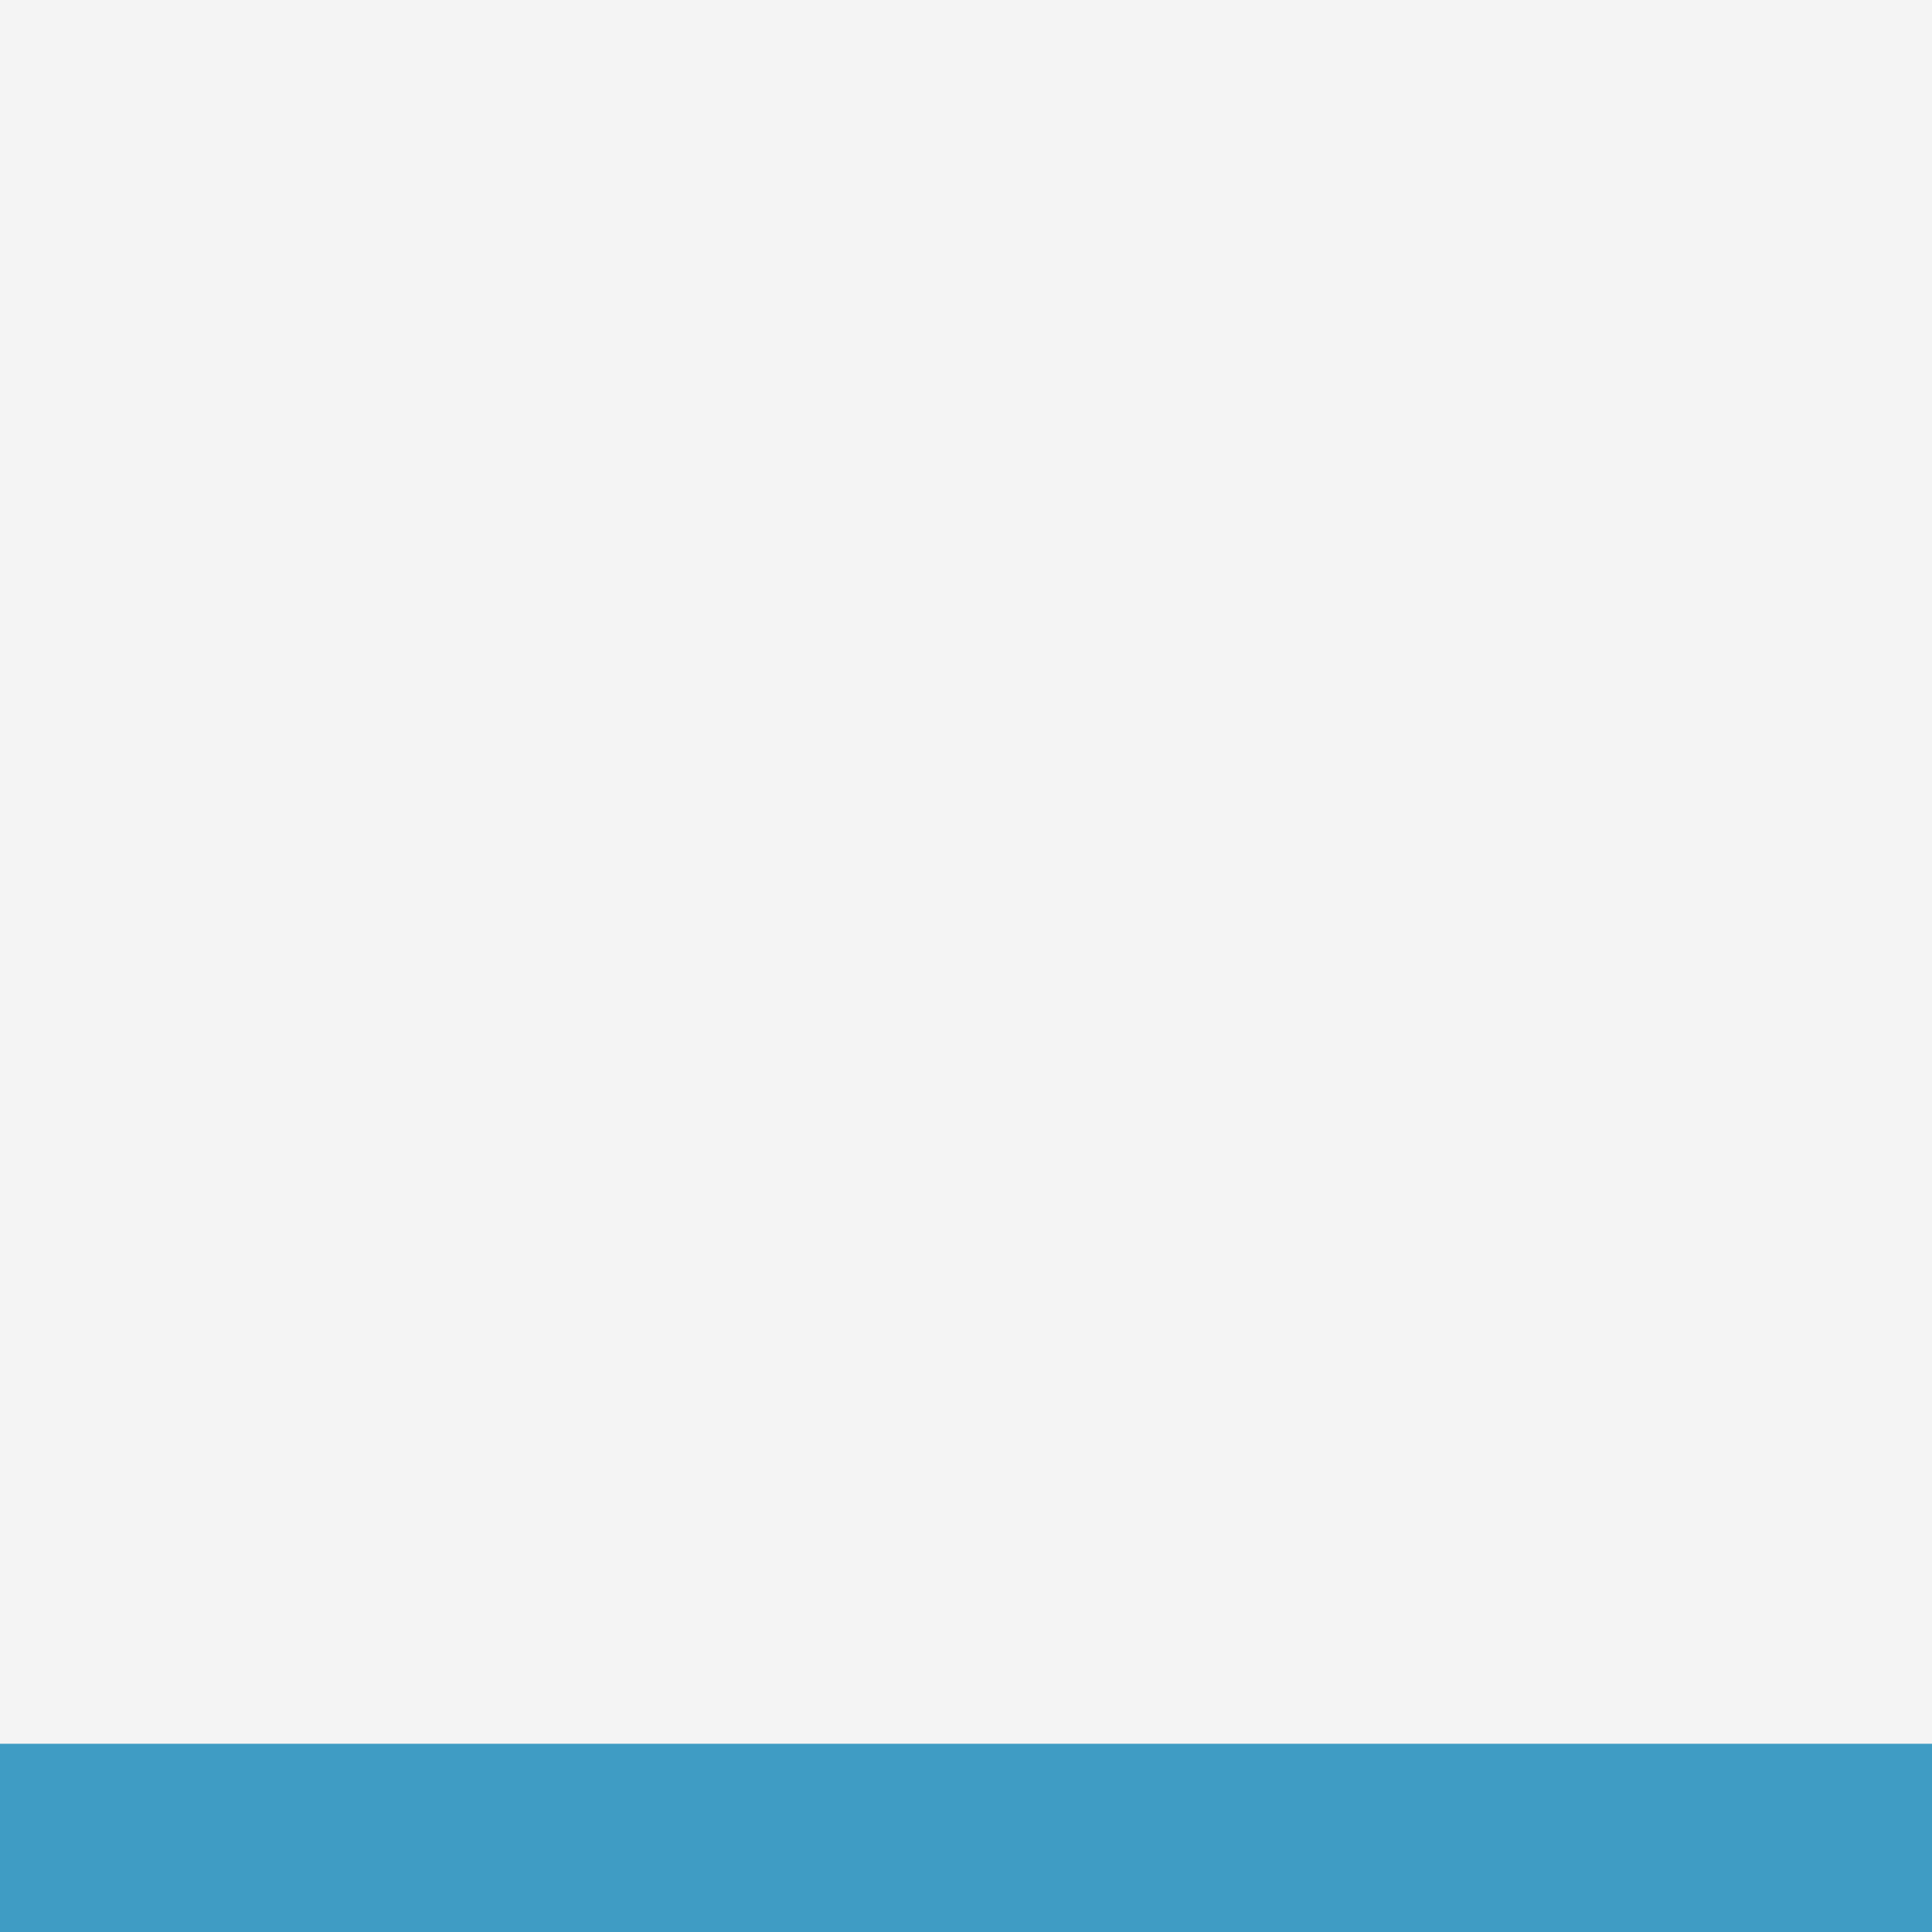
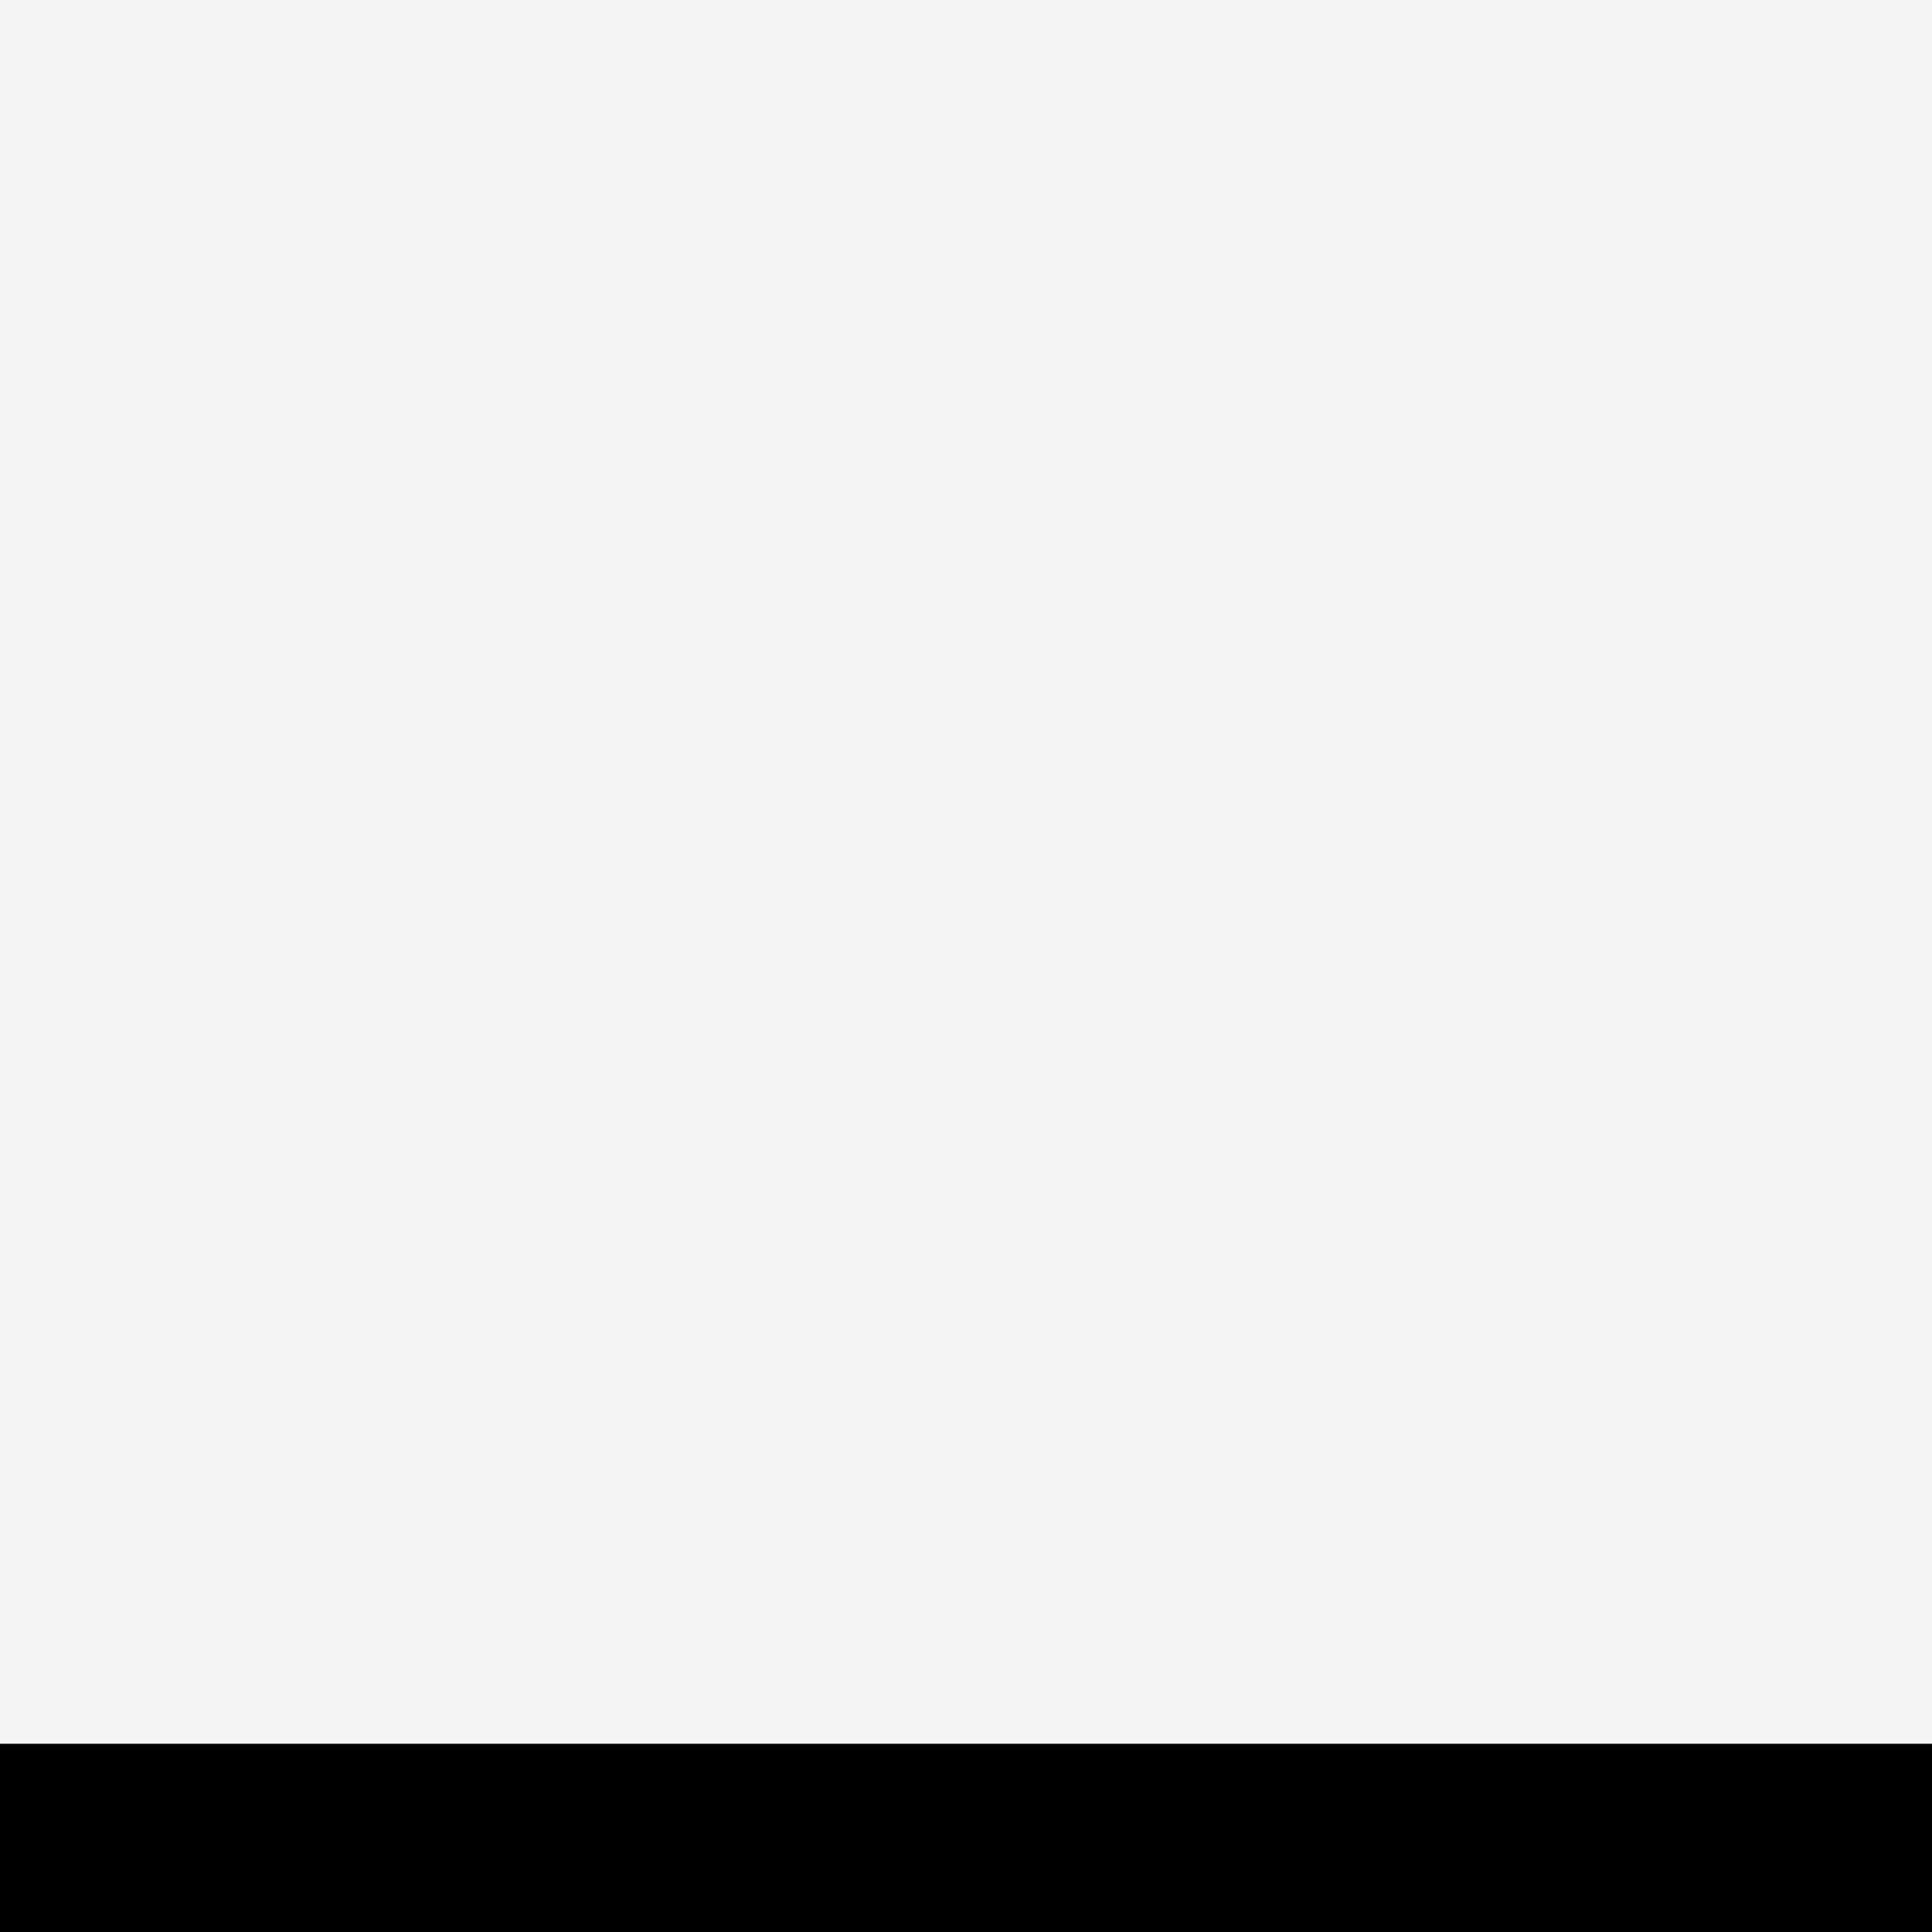
<svg xmlns="http://www.w3.org/2000/svg" id="svg2" version="1.1" width="24" height="24" viewBox="0 0 24 24">
  <defs id="defs6" />
-   <rect style="fill:#3f9cc4;fill-opacity:1;stroke-width:1.202" id="rect4133" width="24.102" height="2.442" x="0" y="21.661" />
+   <rect style="fill:#000000;fill-opacity:1;stroke-width:1.202" id="rect4133" width="24.102" height="2.442" x="0" y="21.661" />
  <rect style="fill:#ffffff;fill-opacity:0.294" id="rect4133-3" width="24.102" height="21.661" x="0" y="-1.6464233e-05" />
</svg>
